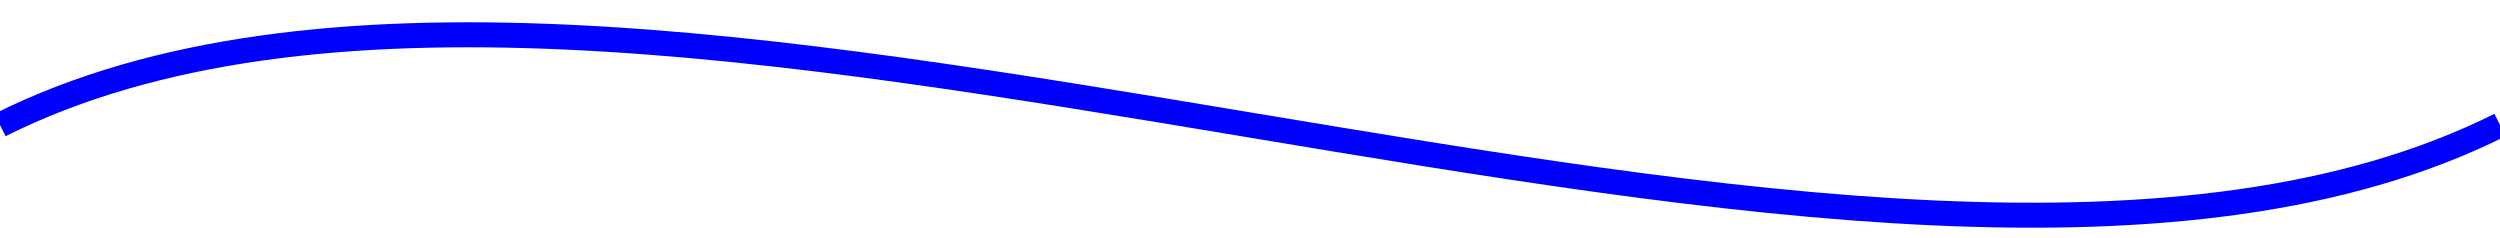
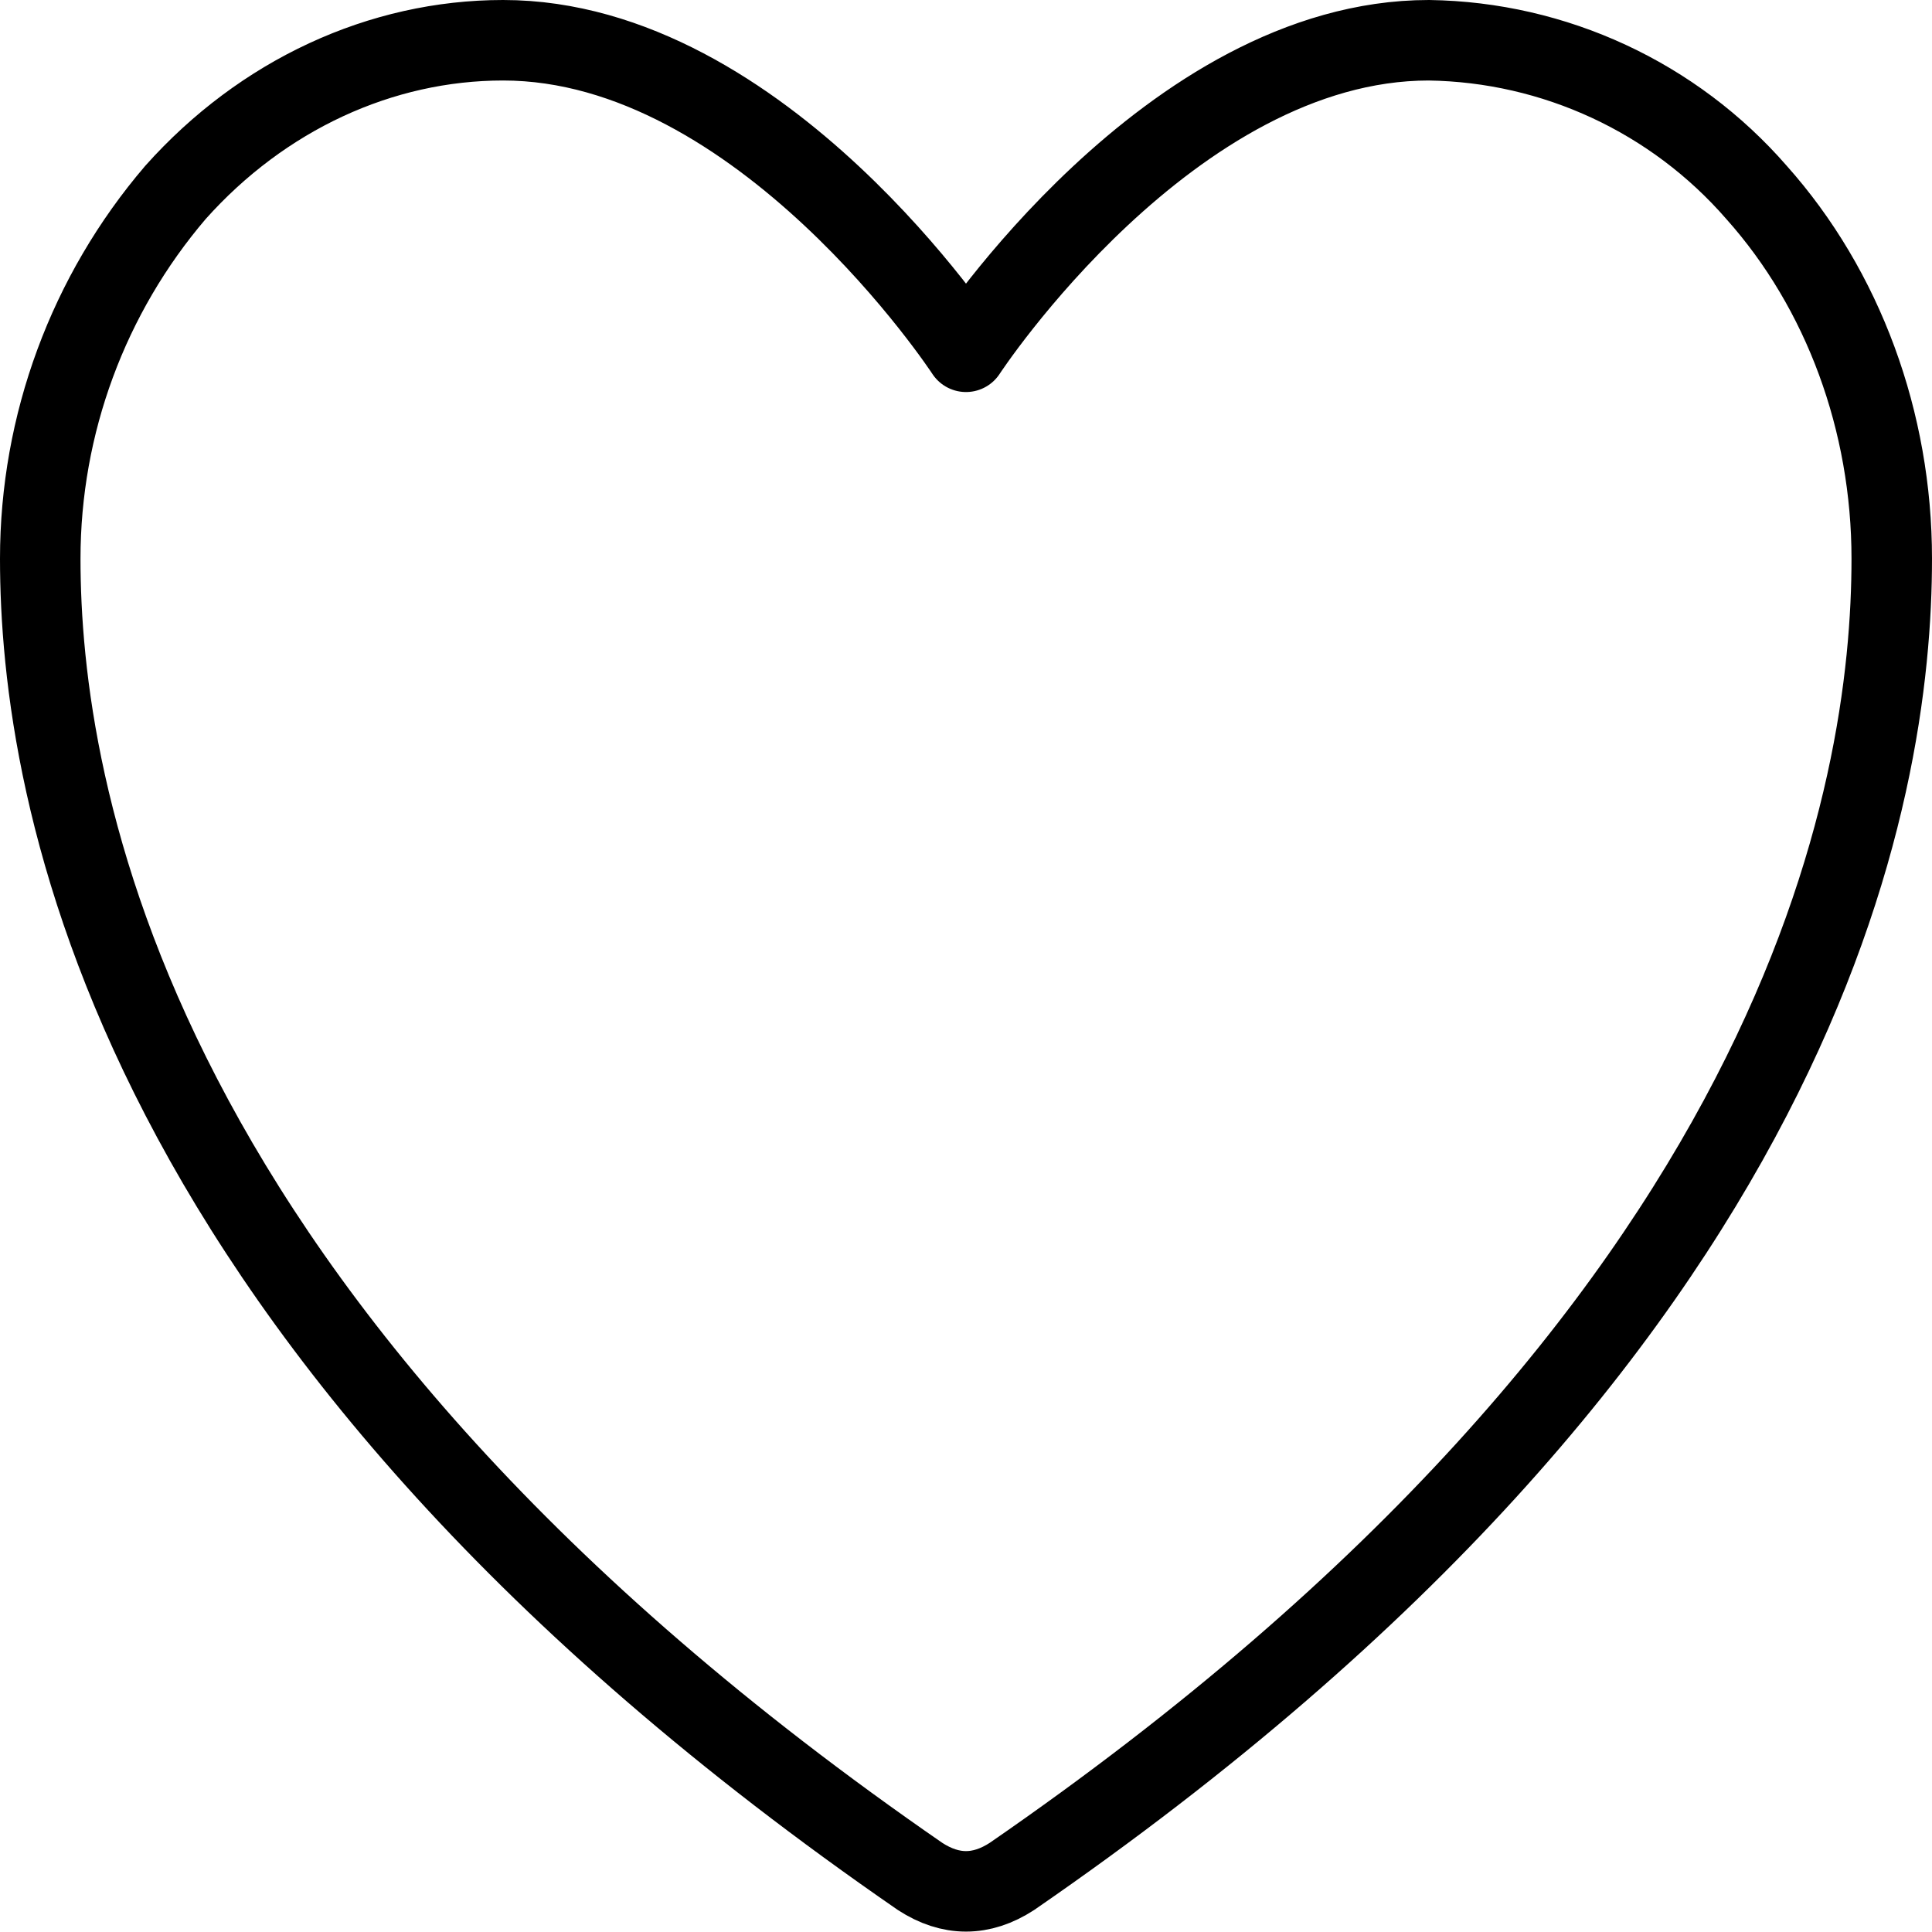
- <svg xmlns="http://www.w3.org/2000/svg" viewBox="0 0 200 19">
-   <defs>
-     <style>
- 			@media screen and (prefers-reduced-motion: no-preference) {
- 				.wave {
- 					animation: wave-animation 5s infinite;
- 					animation-timing-function: linear;
- 				}
- 
- 				@keyframes wave-animation {
- 					0% {
- 						d: path("M0 10c50-25 150 25 200 0");
- 					}
- 					25% {
- 						d: path("M0 10c50 0 150 0 200 0");
- 					}
- 					50% {
- 						d: path("M0 10c50 25 150 -25 200 0");
- 					}
- 					75% {
- 						d: path("M0 10c50 0 150 0 200 0");
- 					}
- 					100% {
- 						d: path("M0 10c50-25 150 25 200 0");
- 					}
- 				}
- 			}
- 		</style>
-   </defs>
-   <path class="wave" d="M0 10c50-25 150 25 200 0" stroke="blue" stroke-width="2" fill="none" />
+ <svg xmlns="http://www.w3.org/2000/svg" width="24" height="24" fill="none" viewBox="0 0 24 24">
+   <path stroke="#000" stroke-linecap="round" stroke-linejoin="round" d="M6.25.5c-1.52 0-2.99.68-4.07 1.89A7 7 0 0 0 .5 6.94c0 2.84 1.03 9.54 10.93 16.37q.57.37 1.14 0C22.48 16.48 23.5 9.78 23.5 6.94c0-1.7-.6-3.34-1.68-4.55A5.5 5.5 0 0 0 17.75.5C14.53.5 12 4.37 12 4.37S9.47.5 6.25.5" />
</svg>
